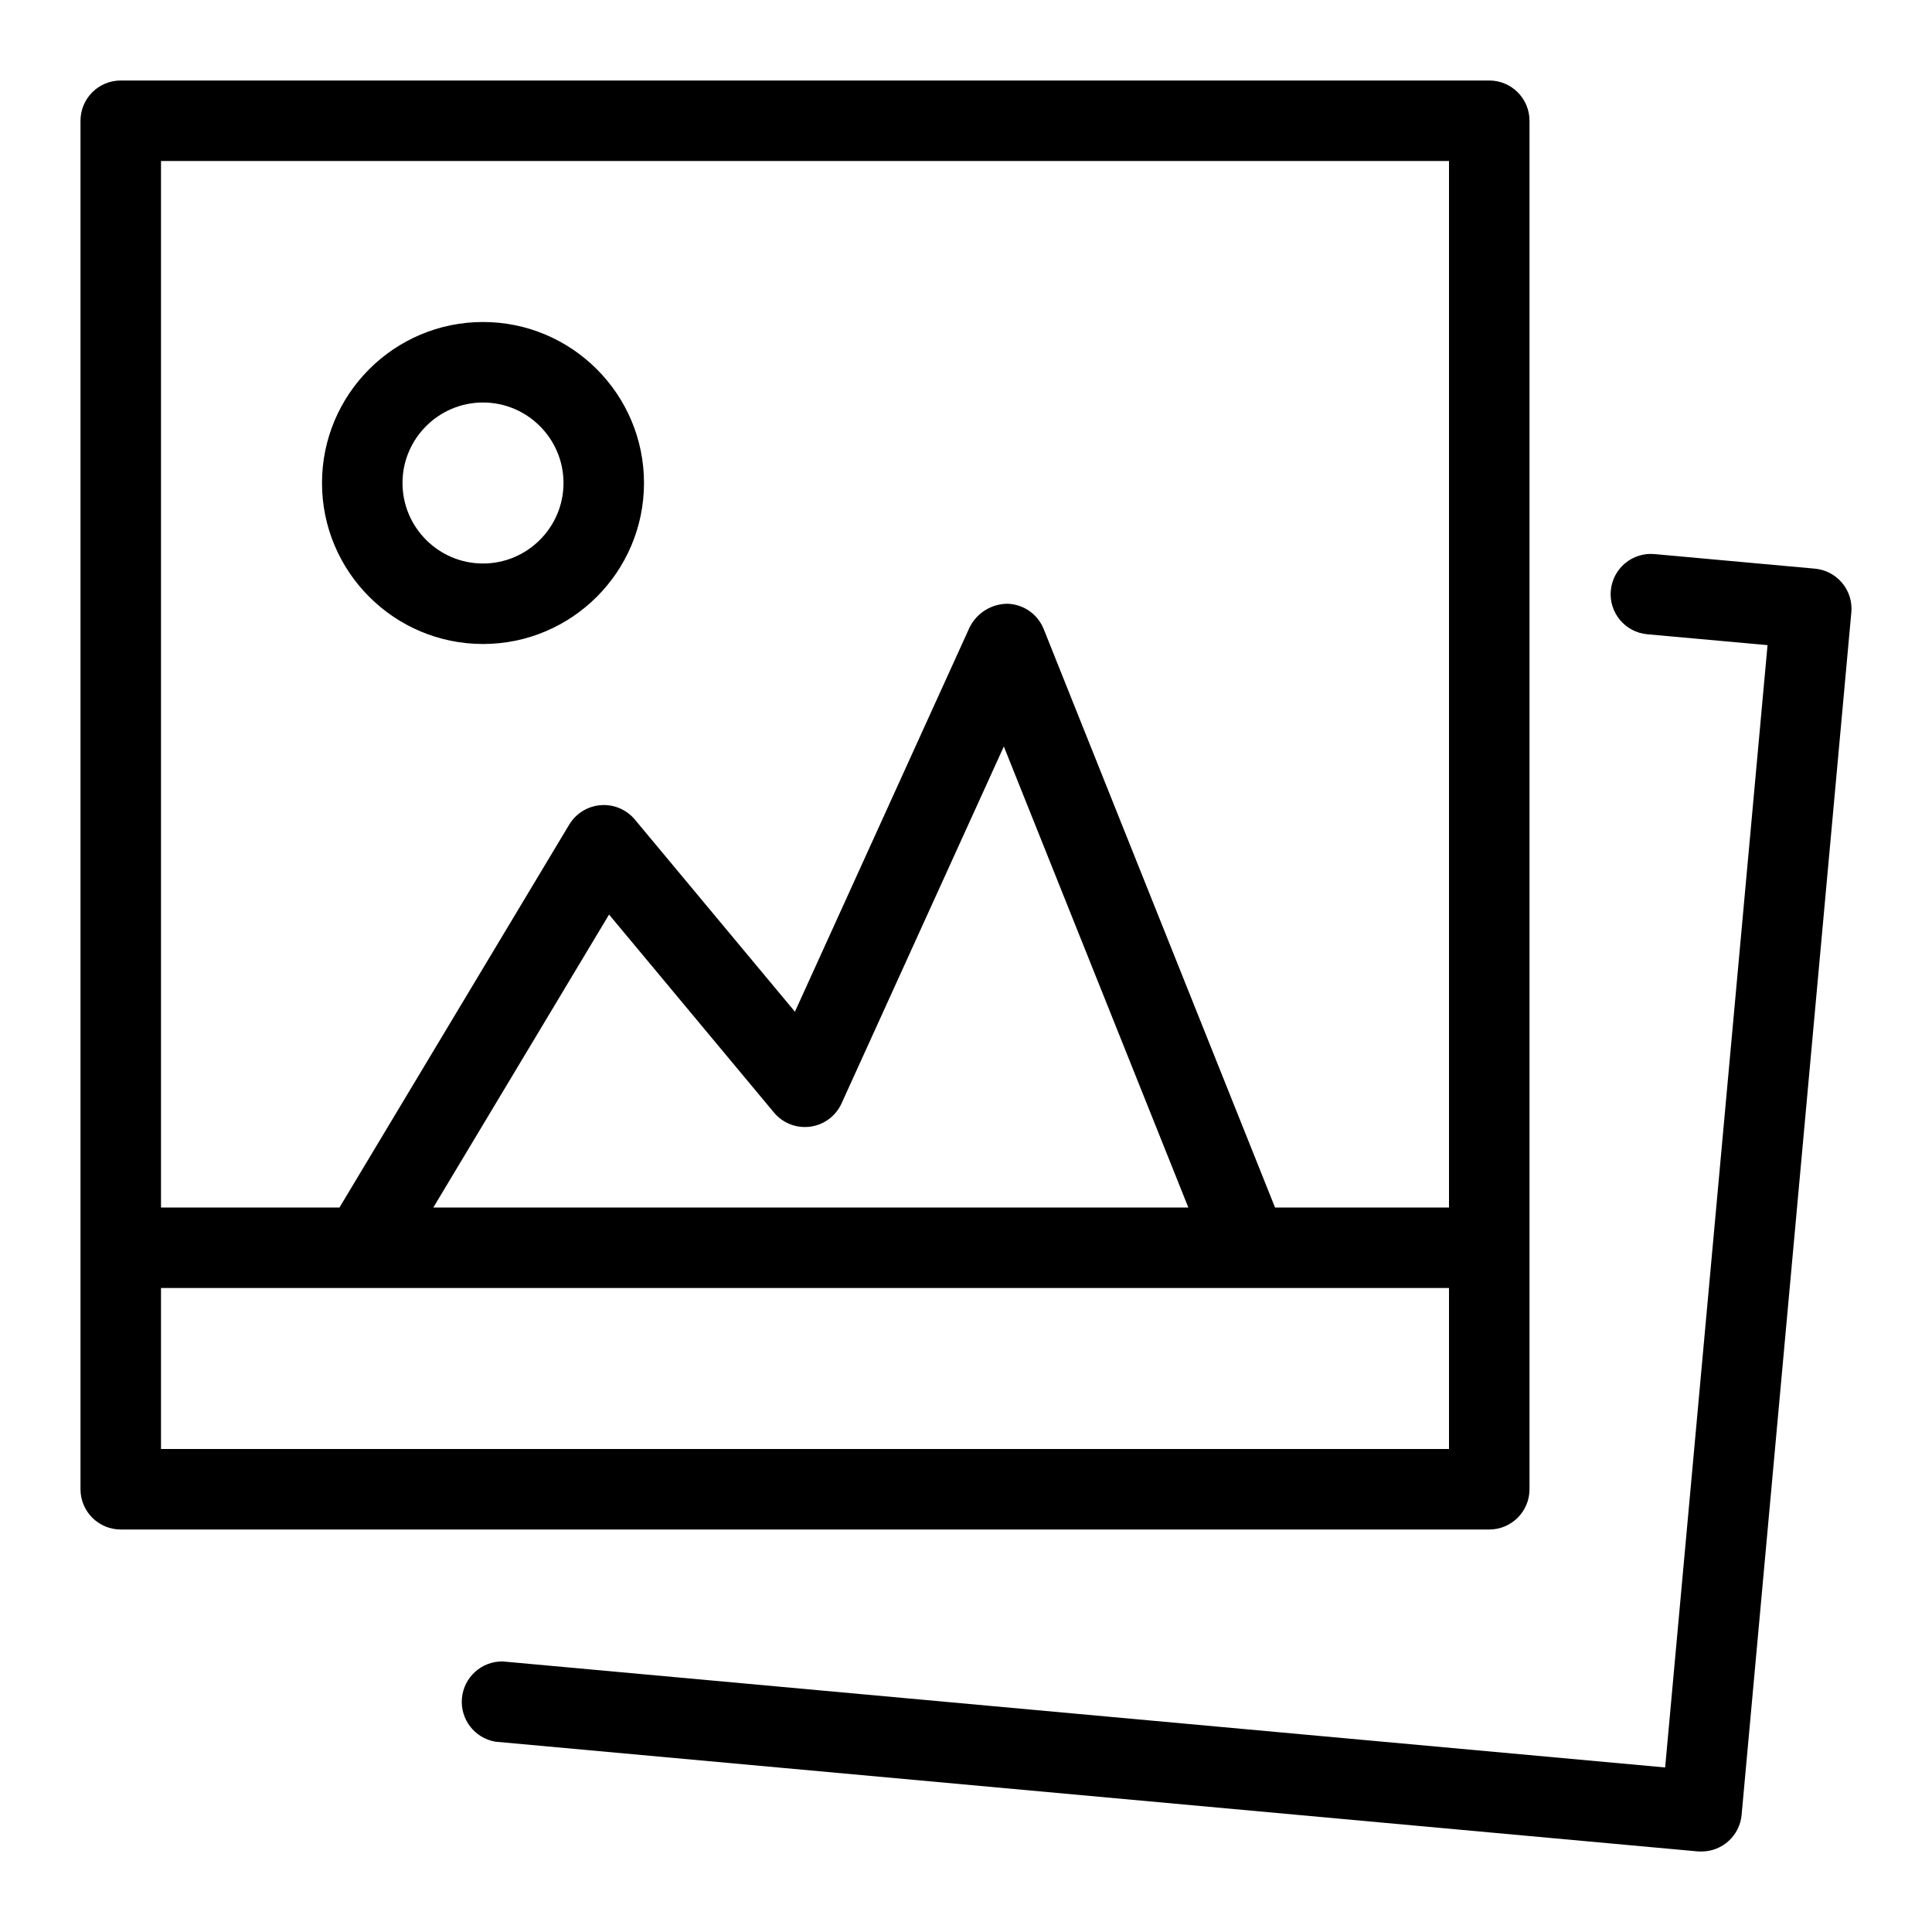
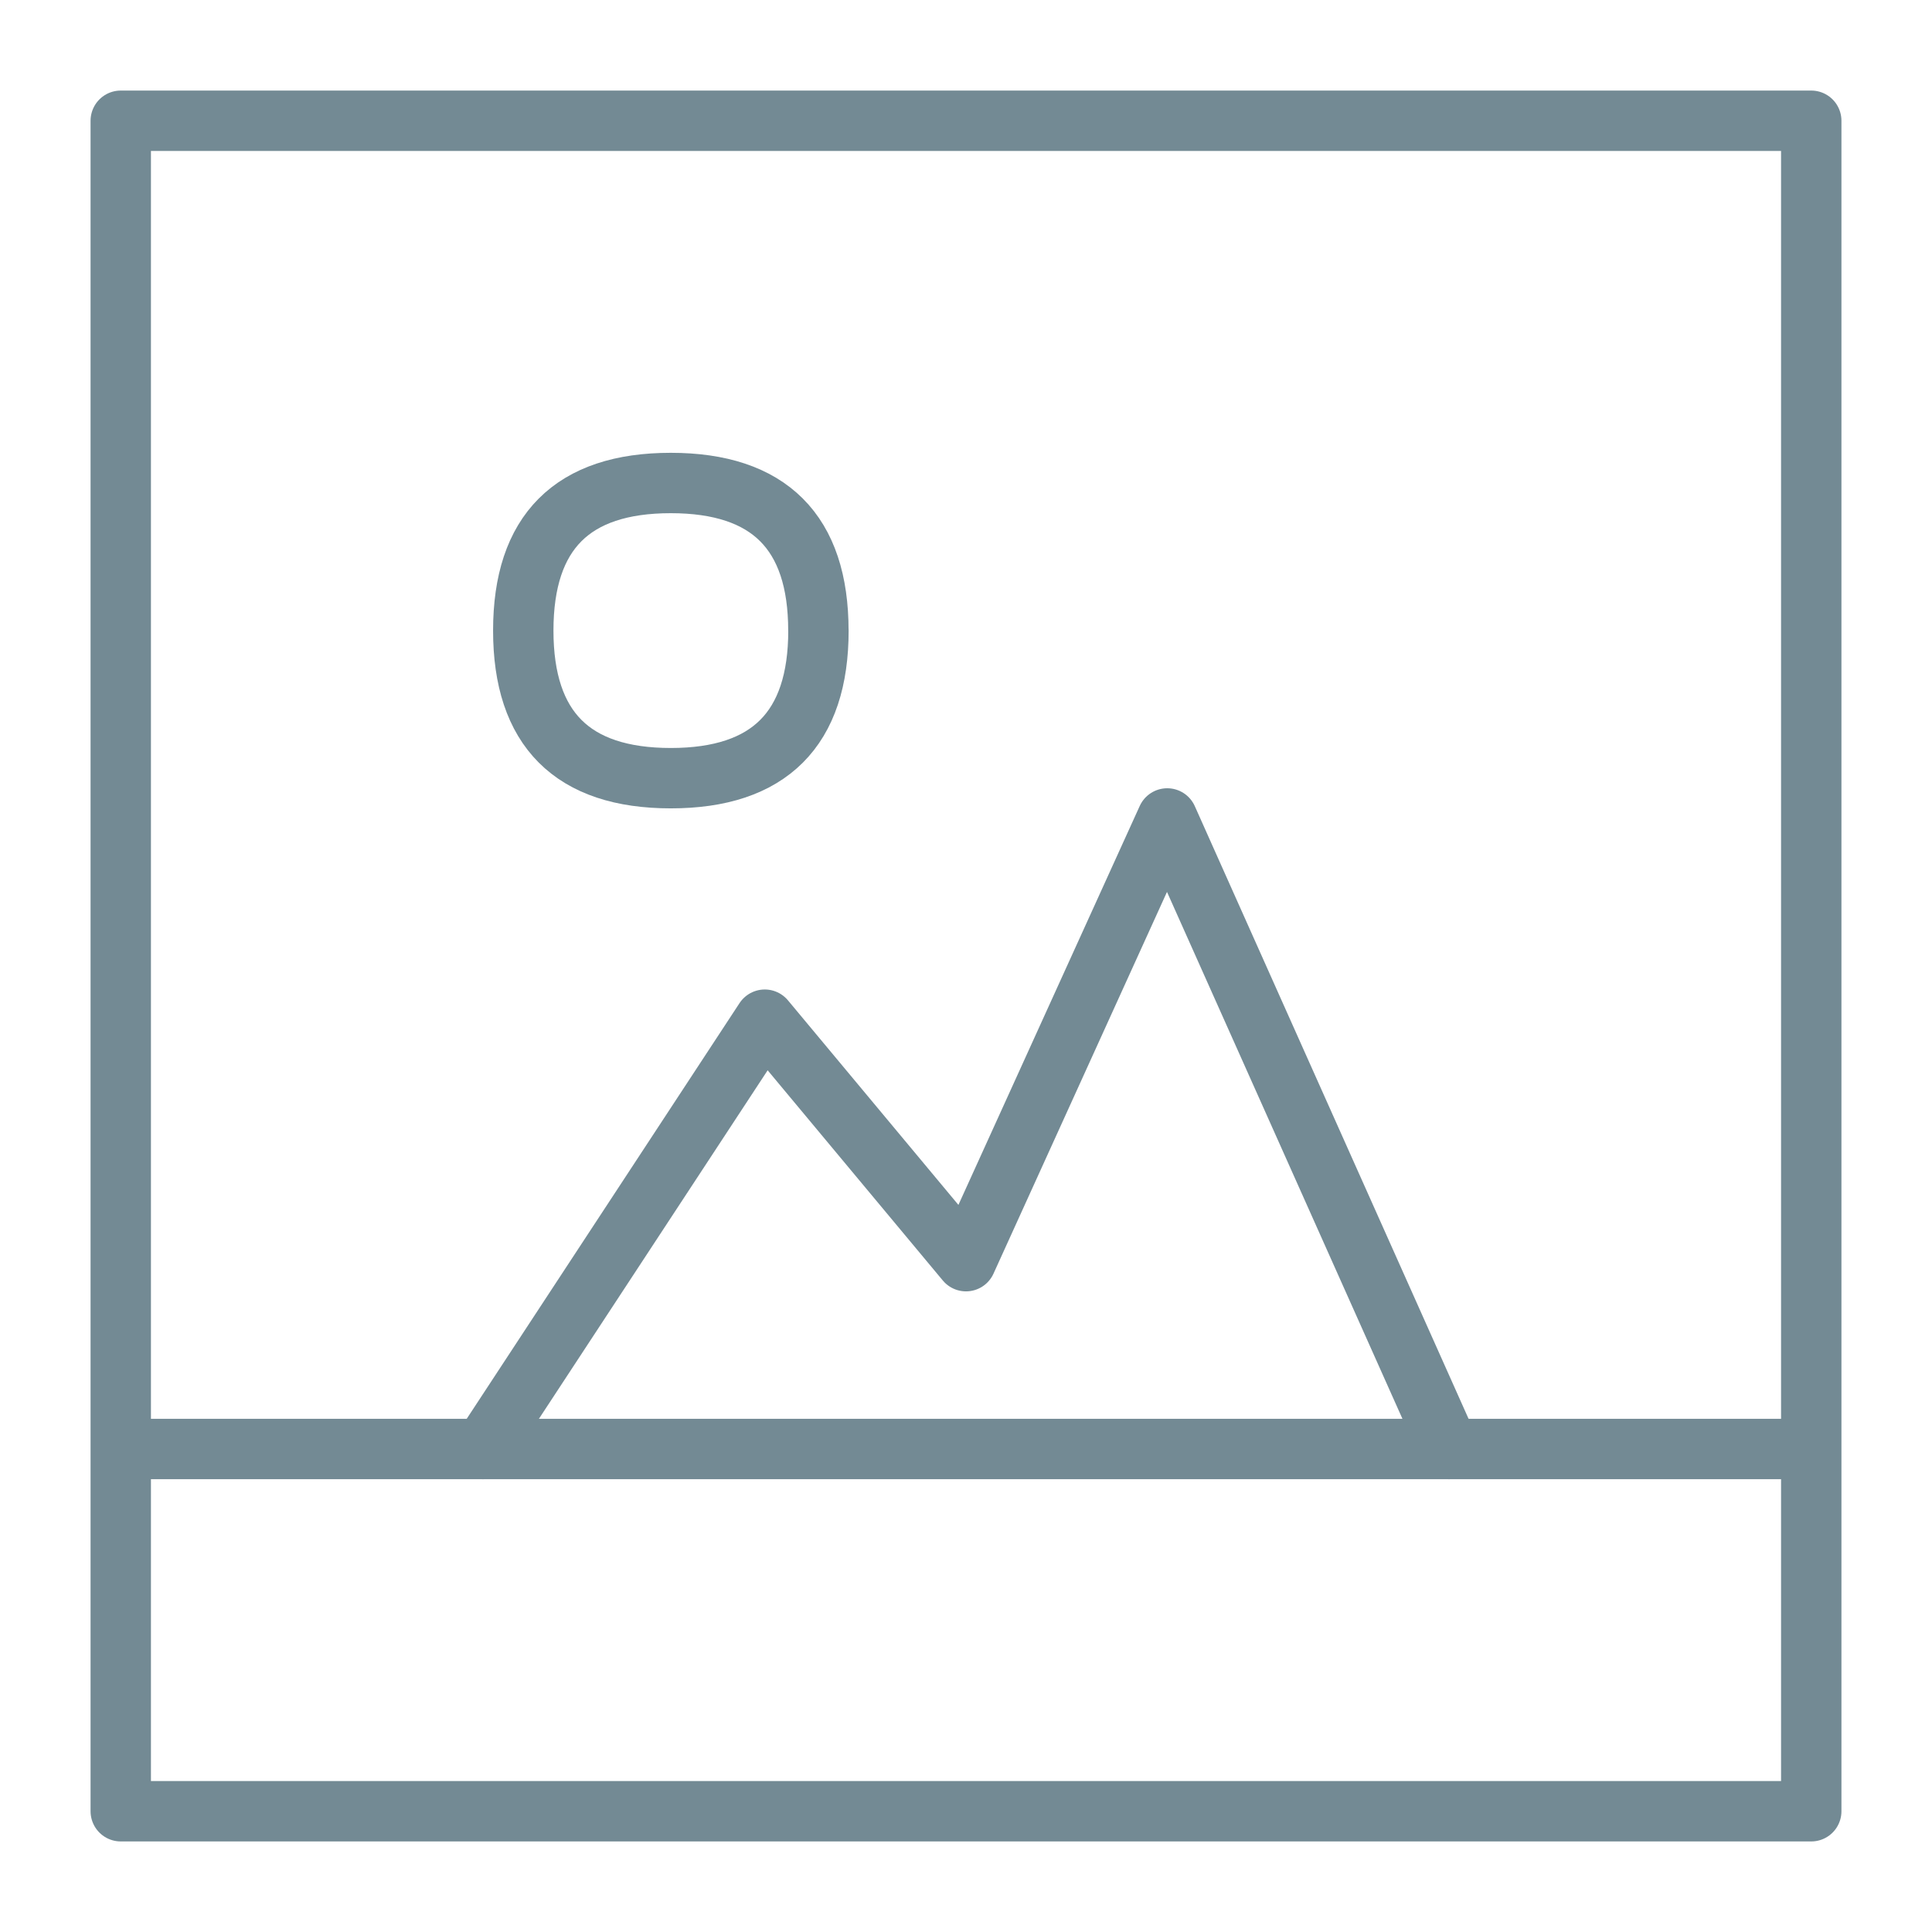
- <svg xmlns="http://www.w3.org/2000/svg" version="1" viewBox="0 0 24 24">
-   <path d="M19 18.5v-17a.5.5 0 0 0-.5-.5h-17a.5.5 0 0 0-.5.5v17a.5.5 0 0 0 .5.5h17a.5.5 0 0 0 .5-.5zM18 2v13h-2.161l-2.874-7.186a.5.5 0 0 0-.453-.314.529.529 0 0 0-.467.293l-2.17 4.775-1.99-2.389a.502.502 0 0 0-.813.063L4.217 15H2V2h16zm-3.238 13H5.383l2.183-3.639 2.049 2.46a.5.5 0 0 0 .839-.114l2.016-4.434L14.762 15zM2 18v-2h16v2H2zM22.884 7.242a.5.5 0 0 0-.339-.178l-1.992-.181a.5.5 0 0 0-.09.996l1.494.135-1.272 13.942-14.44-1.317a.502.502 0 0 0-.09.997l14.937 1.363.045.001a.501.501 0 0 0 .498-.455l1.363-14.939a.497.497 0 0 0-.114-.364zM6 8c1.103 0 2-.897 2-2s-.897-2-2-2-2 .897-2 2 .897 2 2 2zm0-3c.551 0 1 .449 1 1s-.449 1-1 1-1-.449-1-1 .449-1 1-1z" />
+ <svg xmlns="http://www.w3.org/2000/svg" width="32" height="32" viewBox="0 0 32 32">
+   <g fill="none" fill-rule="evenodd">
+     <path stroke="#738A94" stroke-linecap="round" stroke-linejoin="round" d="M24 24l-4.667-10.444L16 20.889l-3.333-4L8 24" />
+     <path stroke="#738A94" stroke-linecap="round" stroke-linejoin="round" d="M2 2h28v28H2zM2 24h28" />
+     <path d="M13.556 10.444c0 1.63-.815 2.445-2.445 2.445s-2.444-.815-2.444-2.445S9.48 8 11.11 8s2.445.815 2.445 2.444z" stroke="#738A94" stroke-linecap="round" stroke-linejoin="round" />
+   </g>
</svg>
